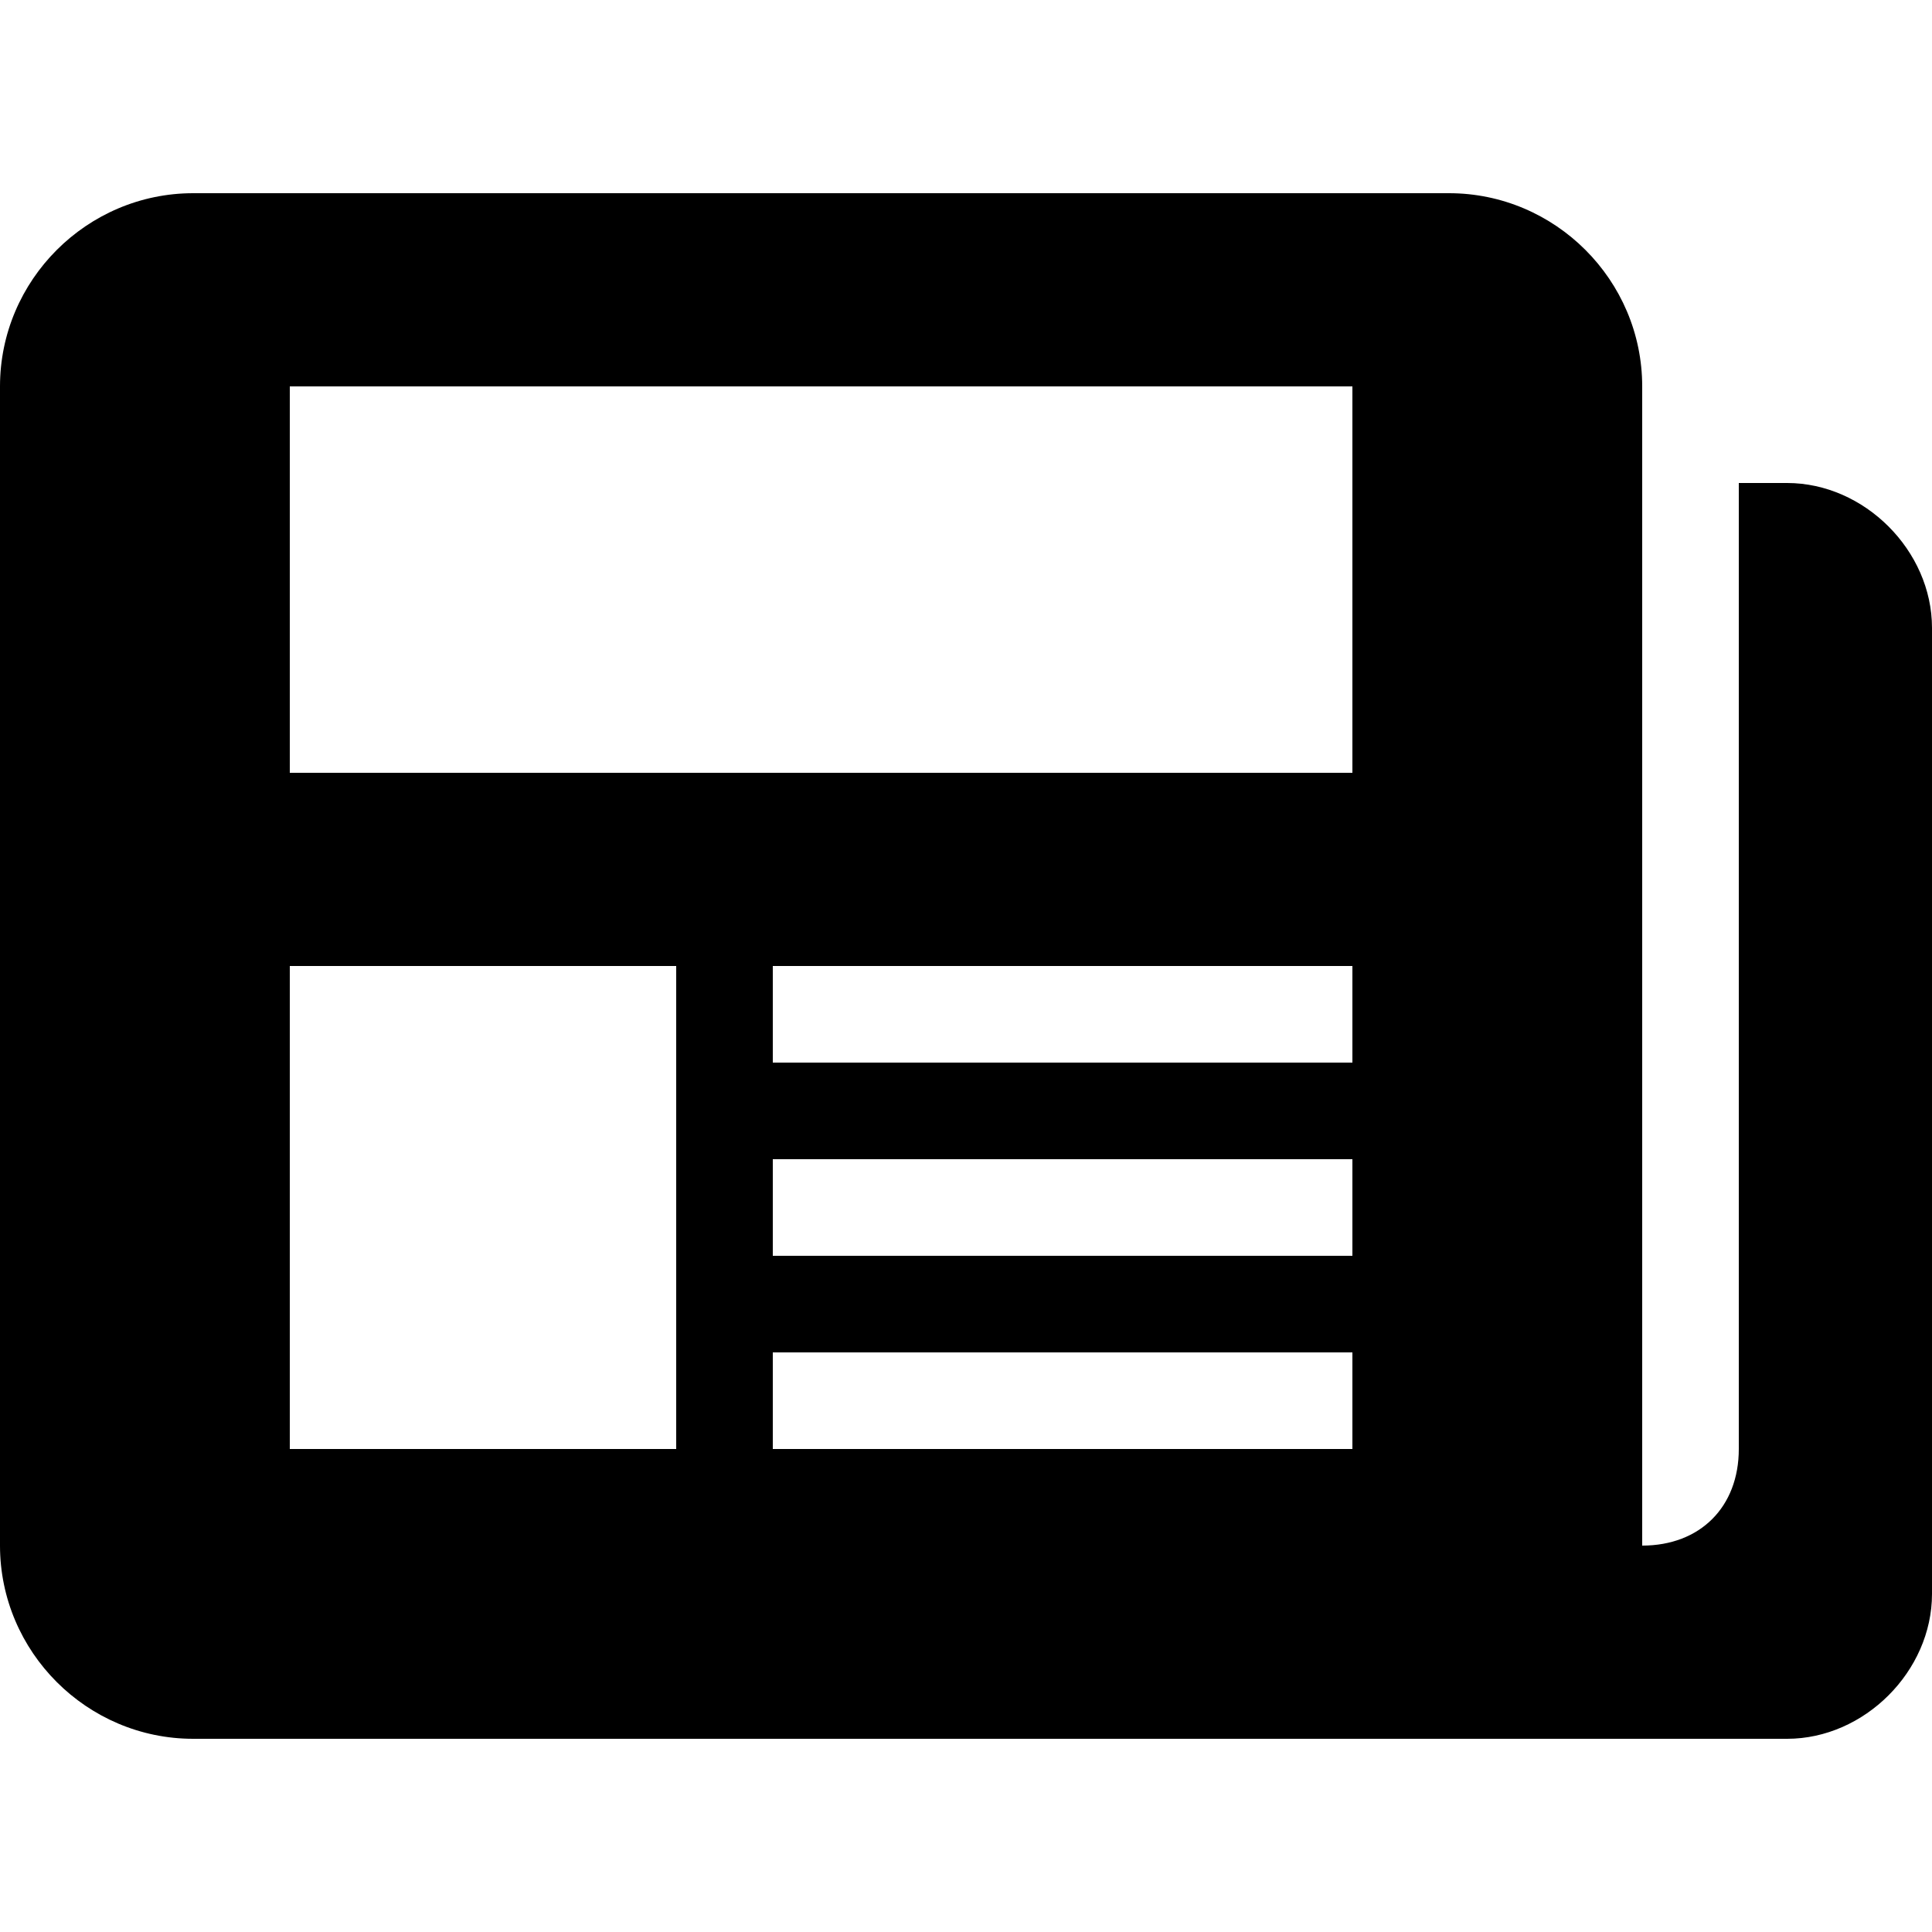
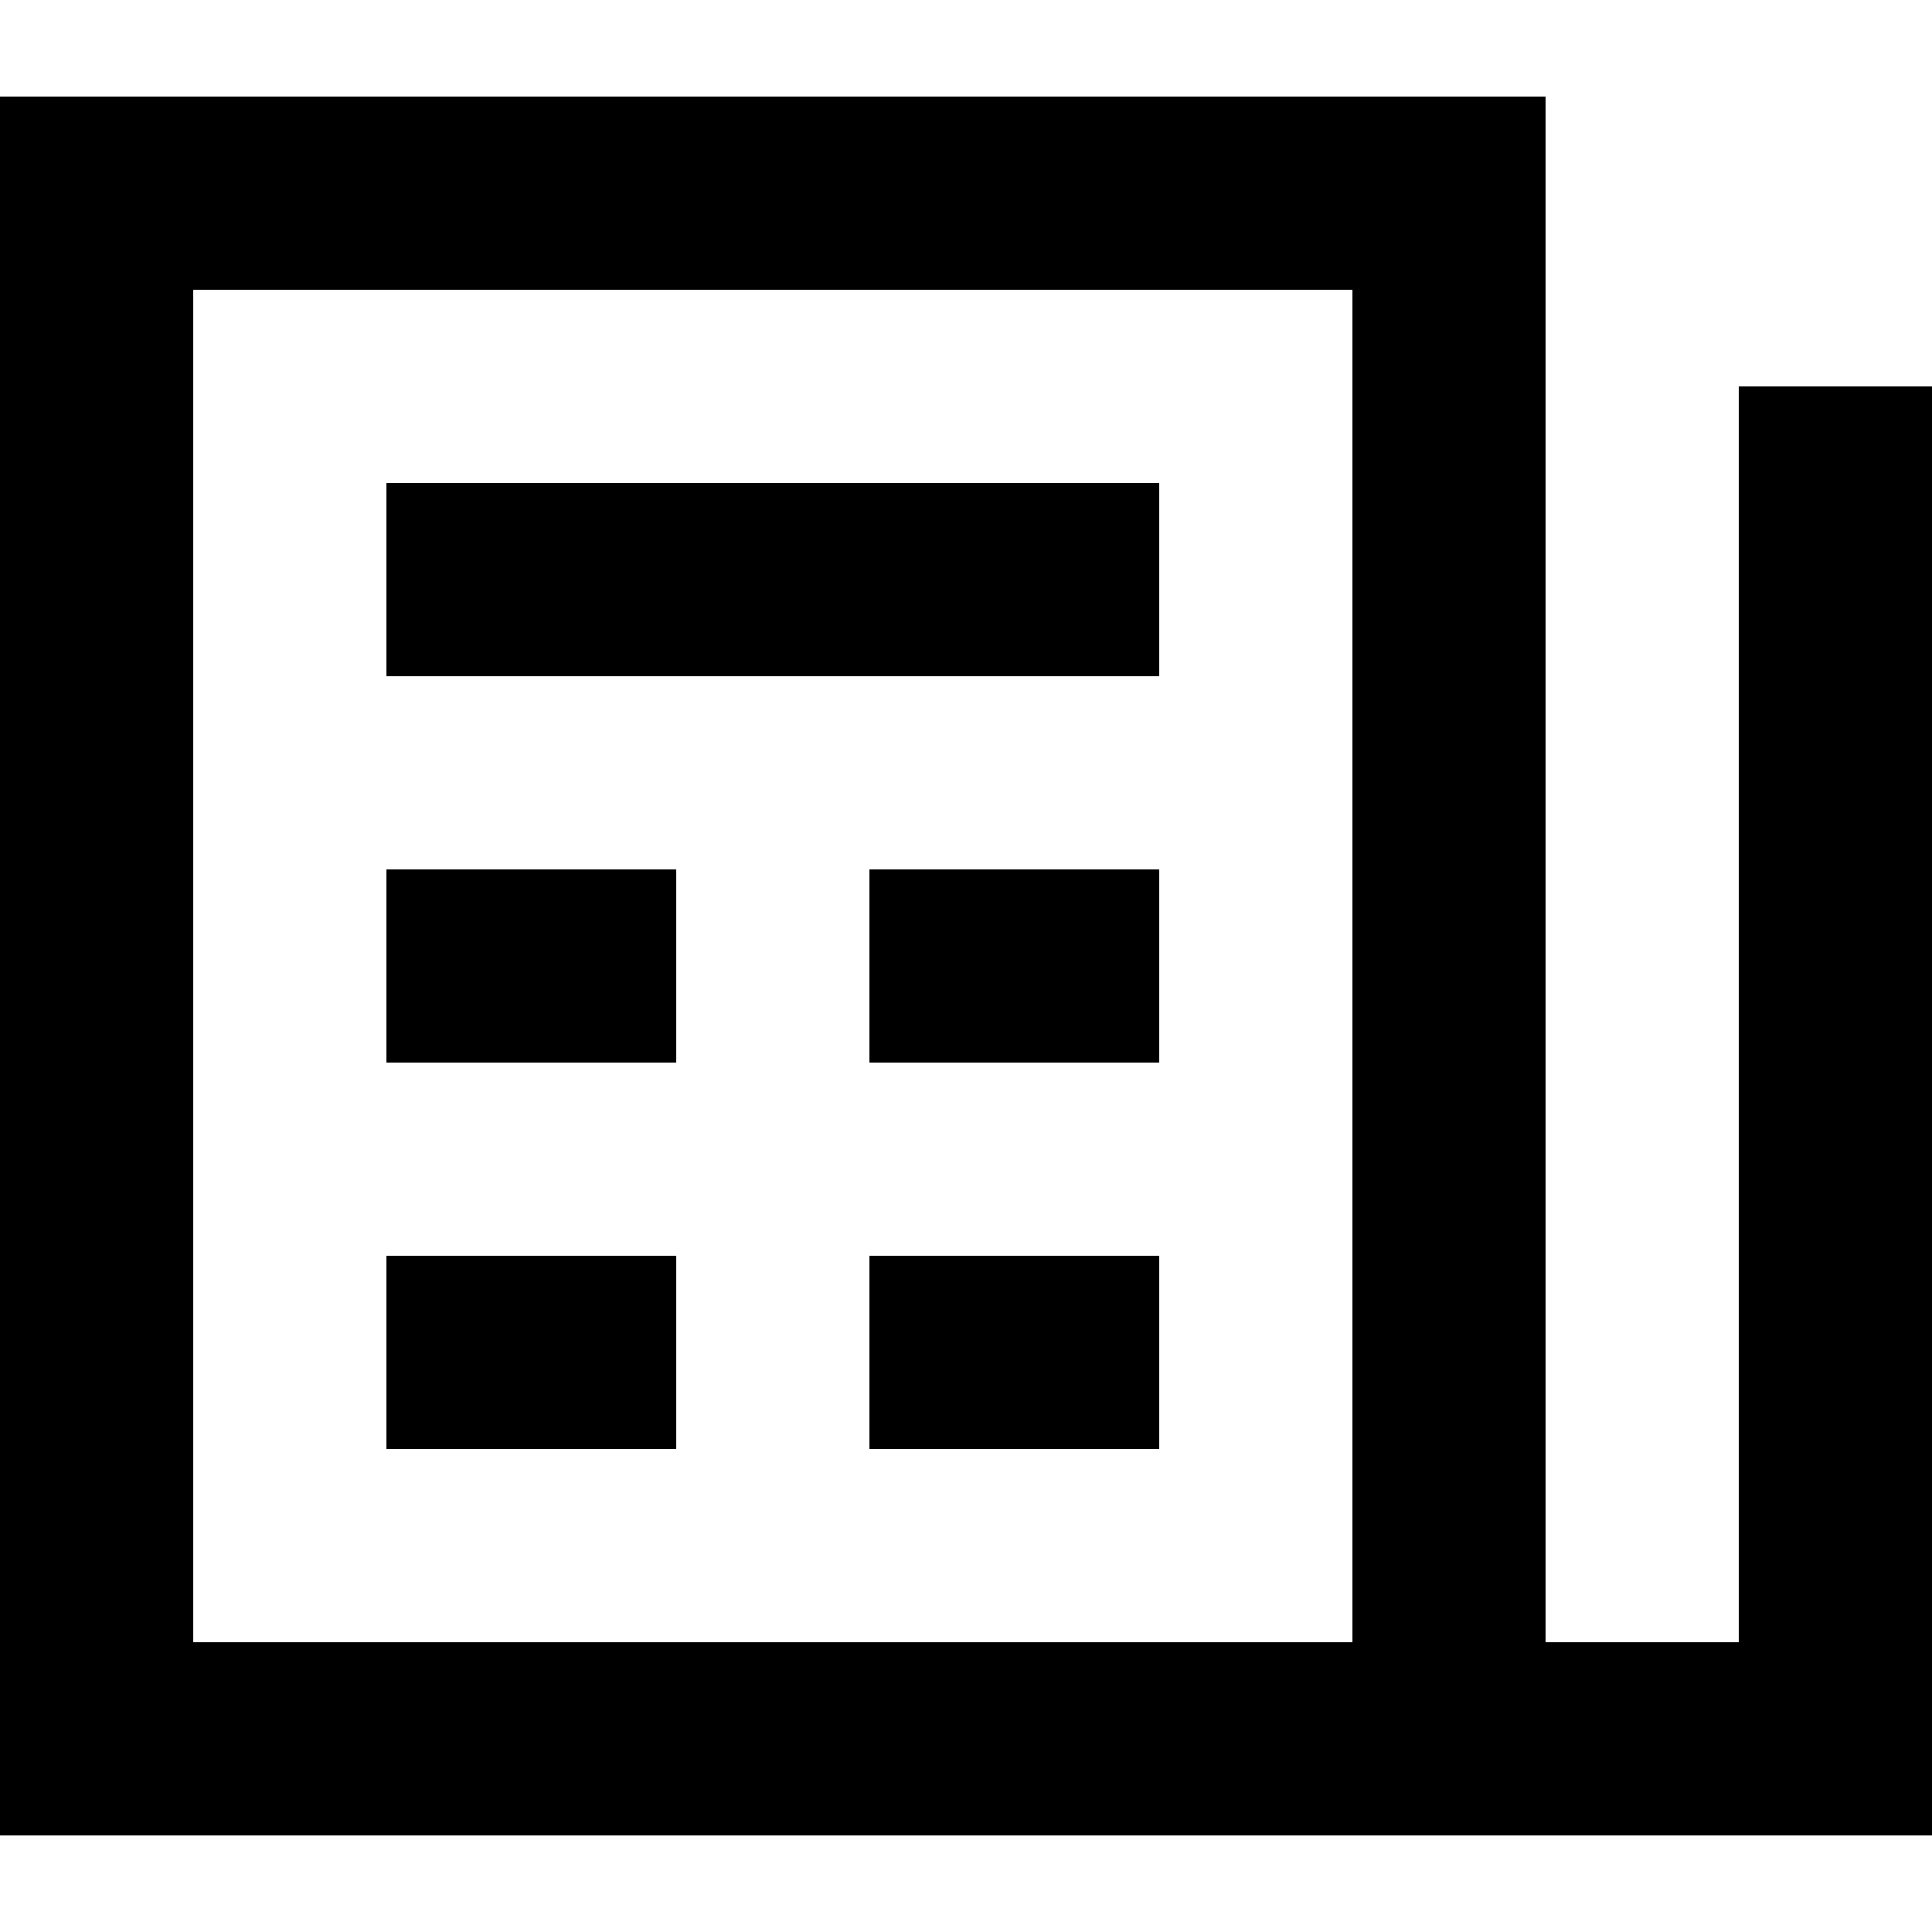
<svg xmlns="http://www.w3.org/2000/svg" width="20" height="20" viewBox="0 0 20 20">
-   <path d="M0 16c0 1.1.9 2 2 2h16.5c.8 0 1.5-.7 1.5-1.5v-10c0-.8-.7-1.5-1.5-1.5H18v10c0 .6-.4 1-1 1V4c0-1.1-.9-2-2-2H2C.9 2 0 2.9 0 4zM3 4h11v4H3zm0 6h4v5H3zm5 0h6v1H8zm0 2h6v1H8zm0 2h6v1H8z" />
+   <path d="M9 15h3v-2H9zm-5 0h3v-2H4zm5-4h3V9H9zm-5 0h3V9H4zm0-4h8V5H4z" />
+   <path d="M0 19h20V4h-2v13h-2V1H0zm14-2H2V3h12z" />
</svg>
